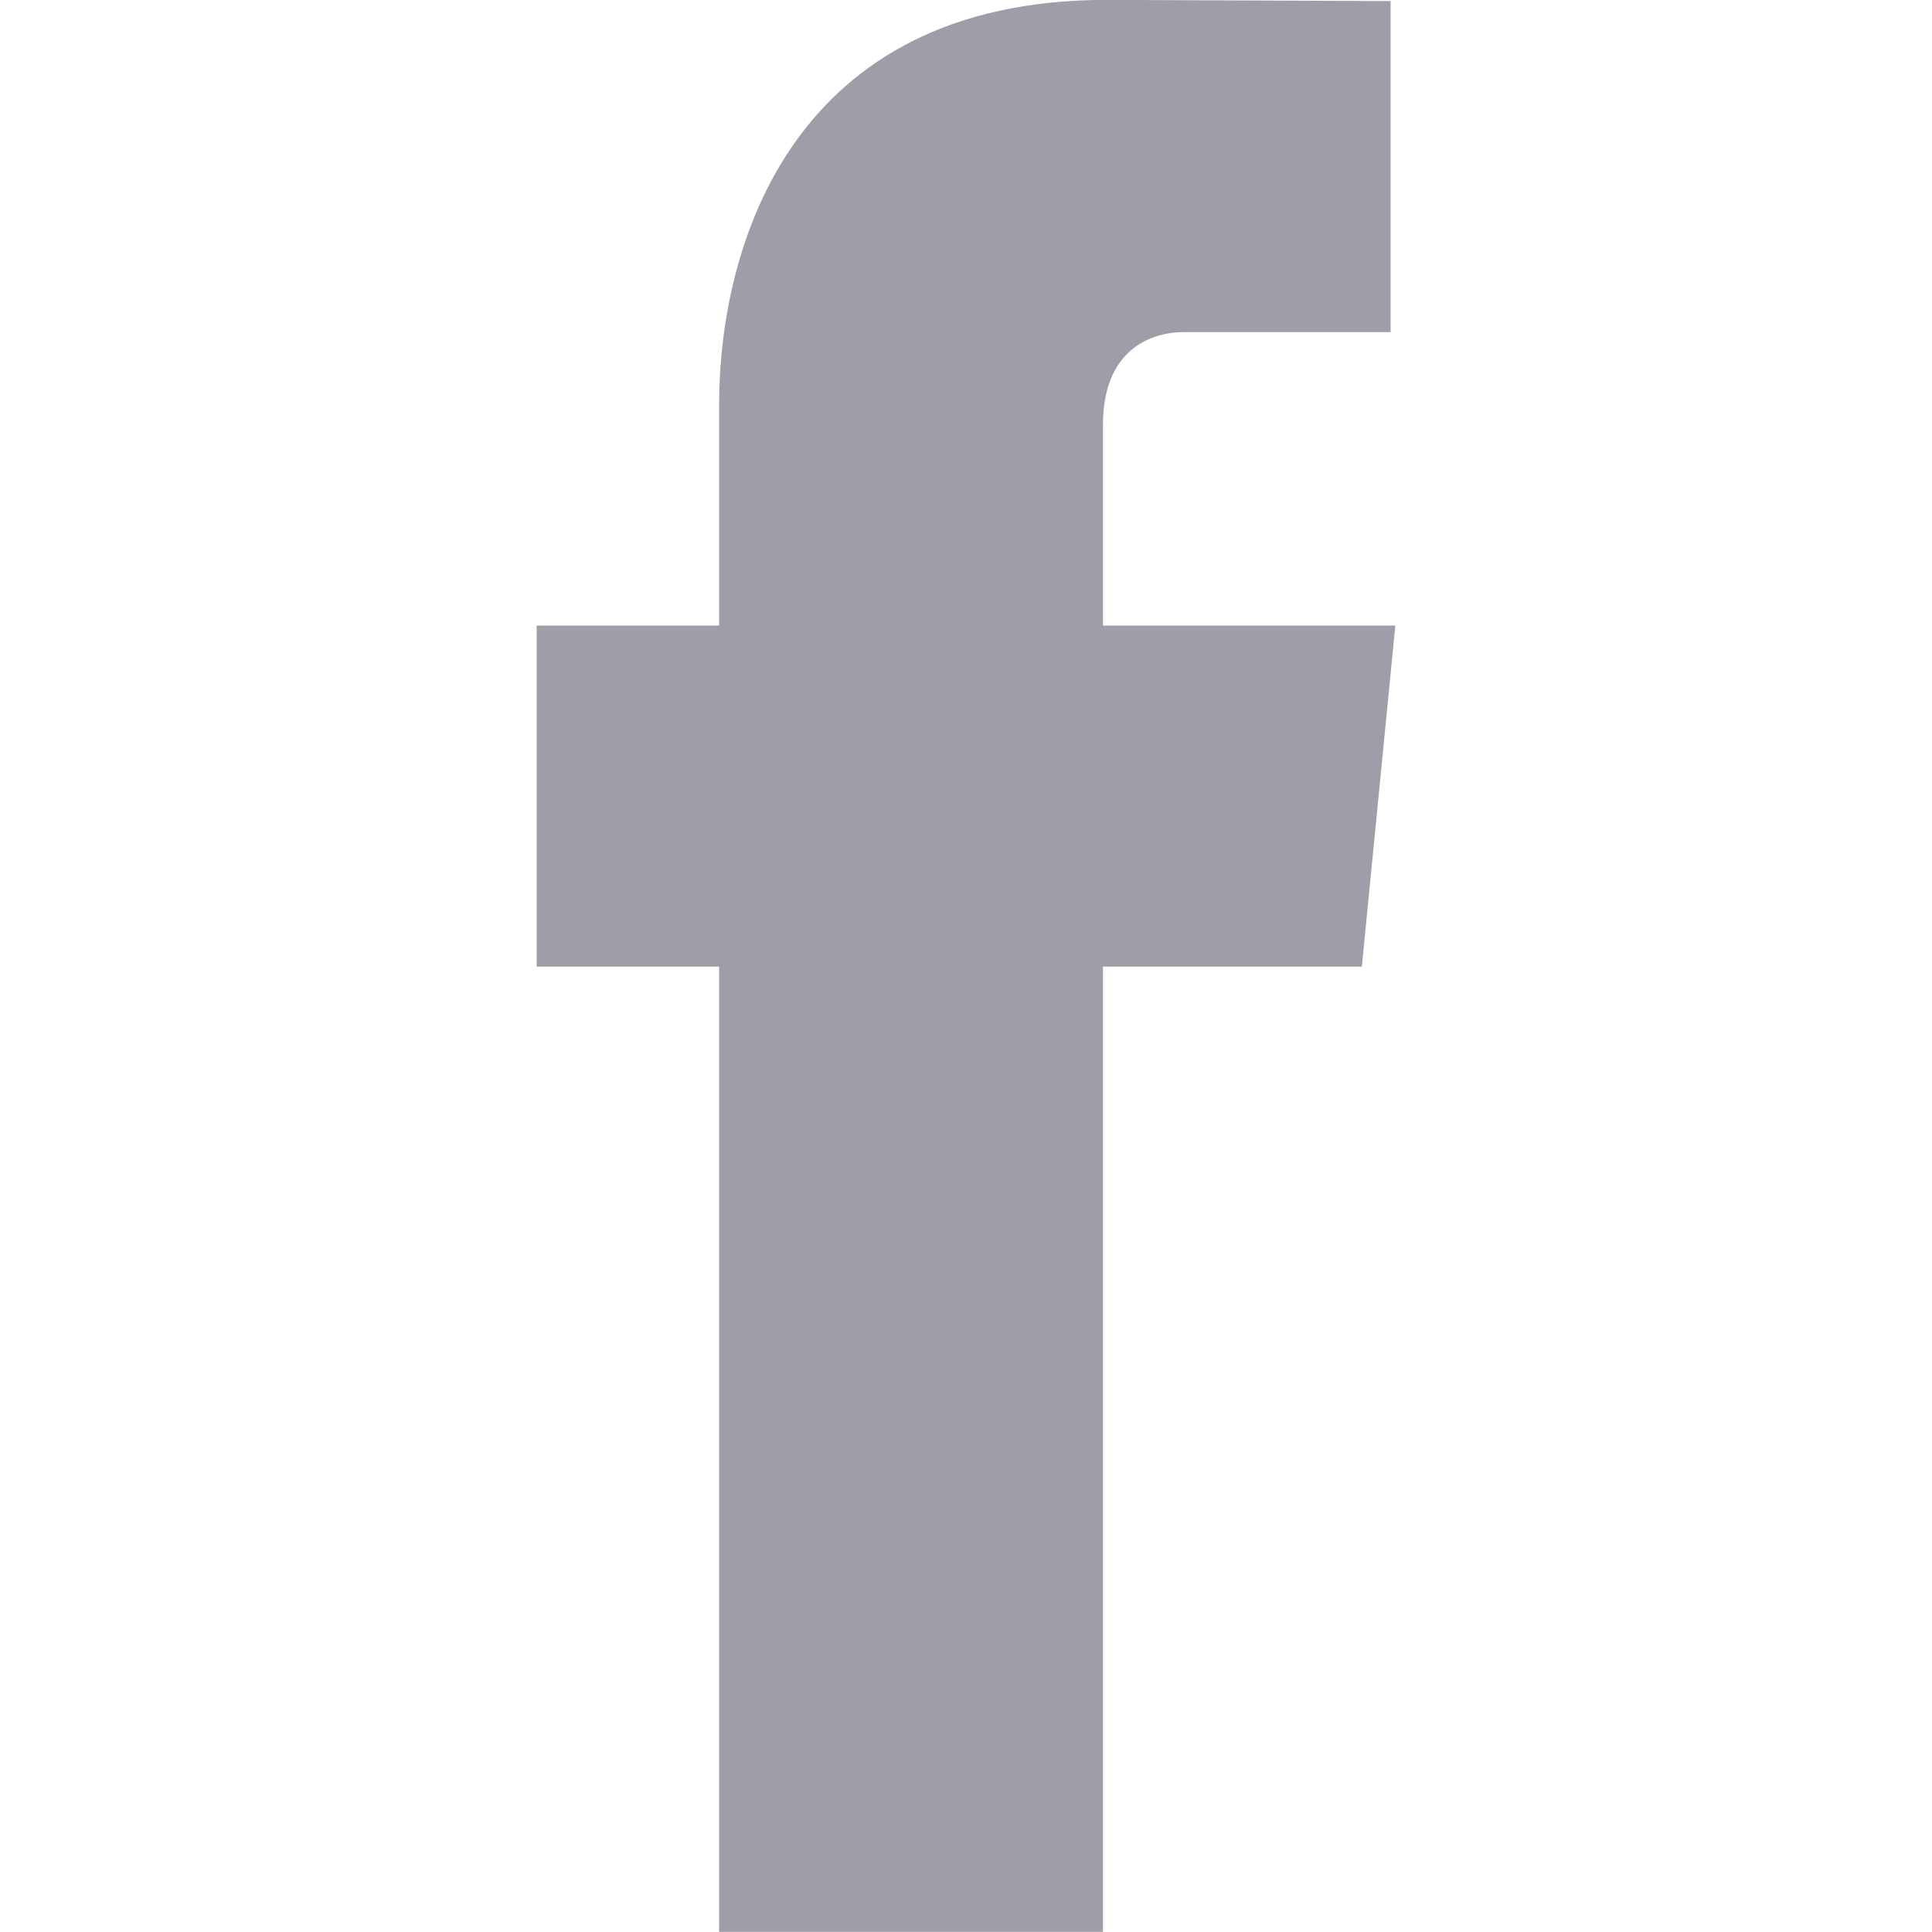
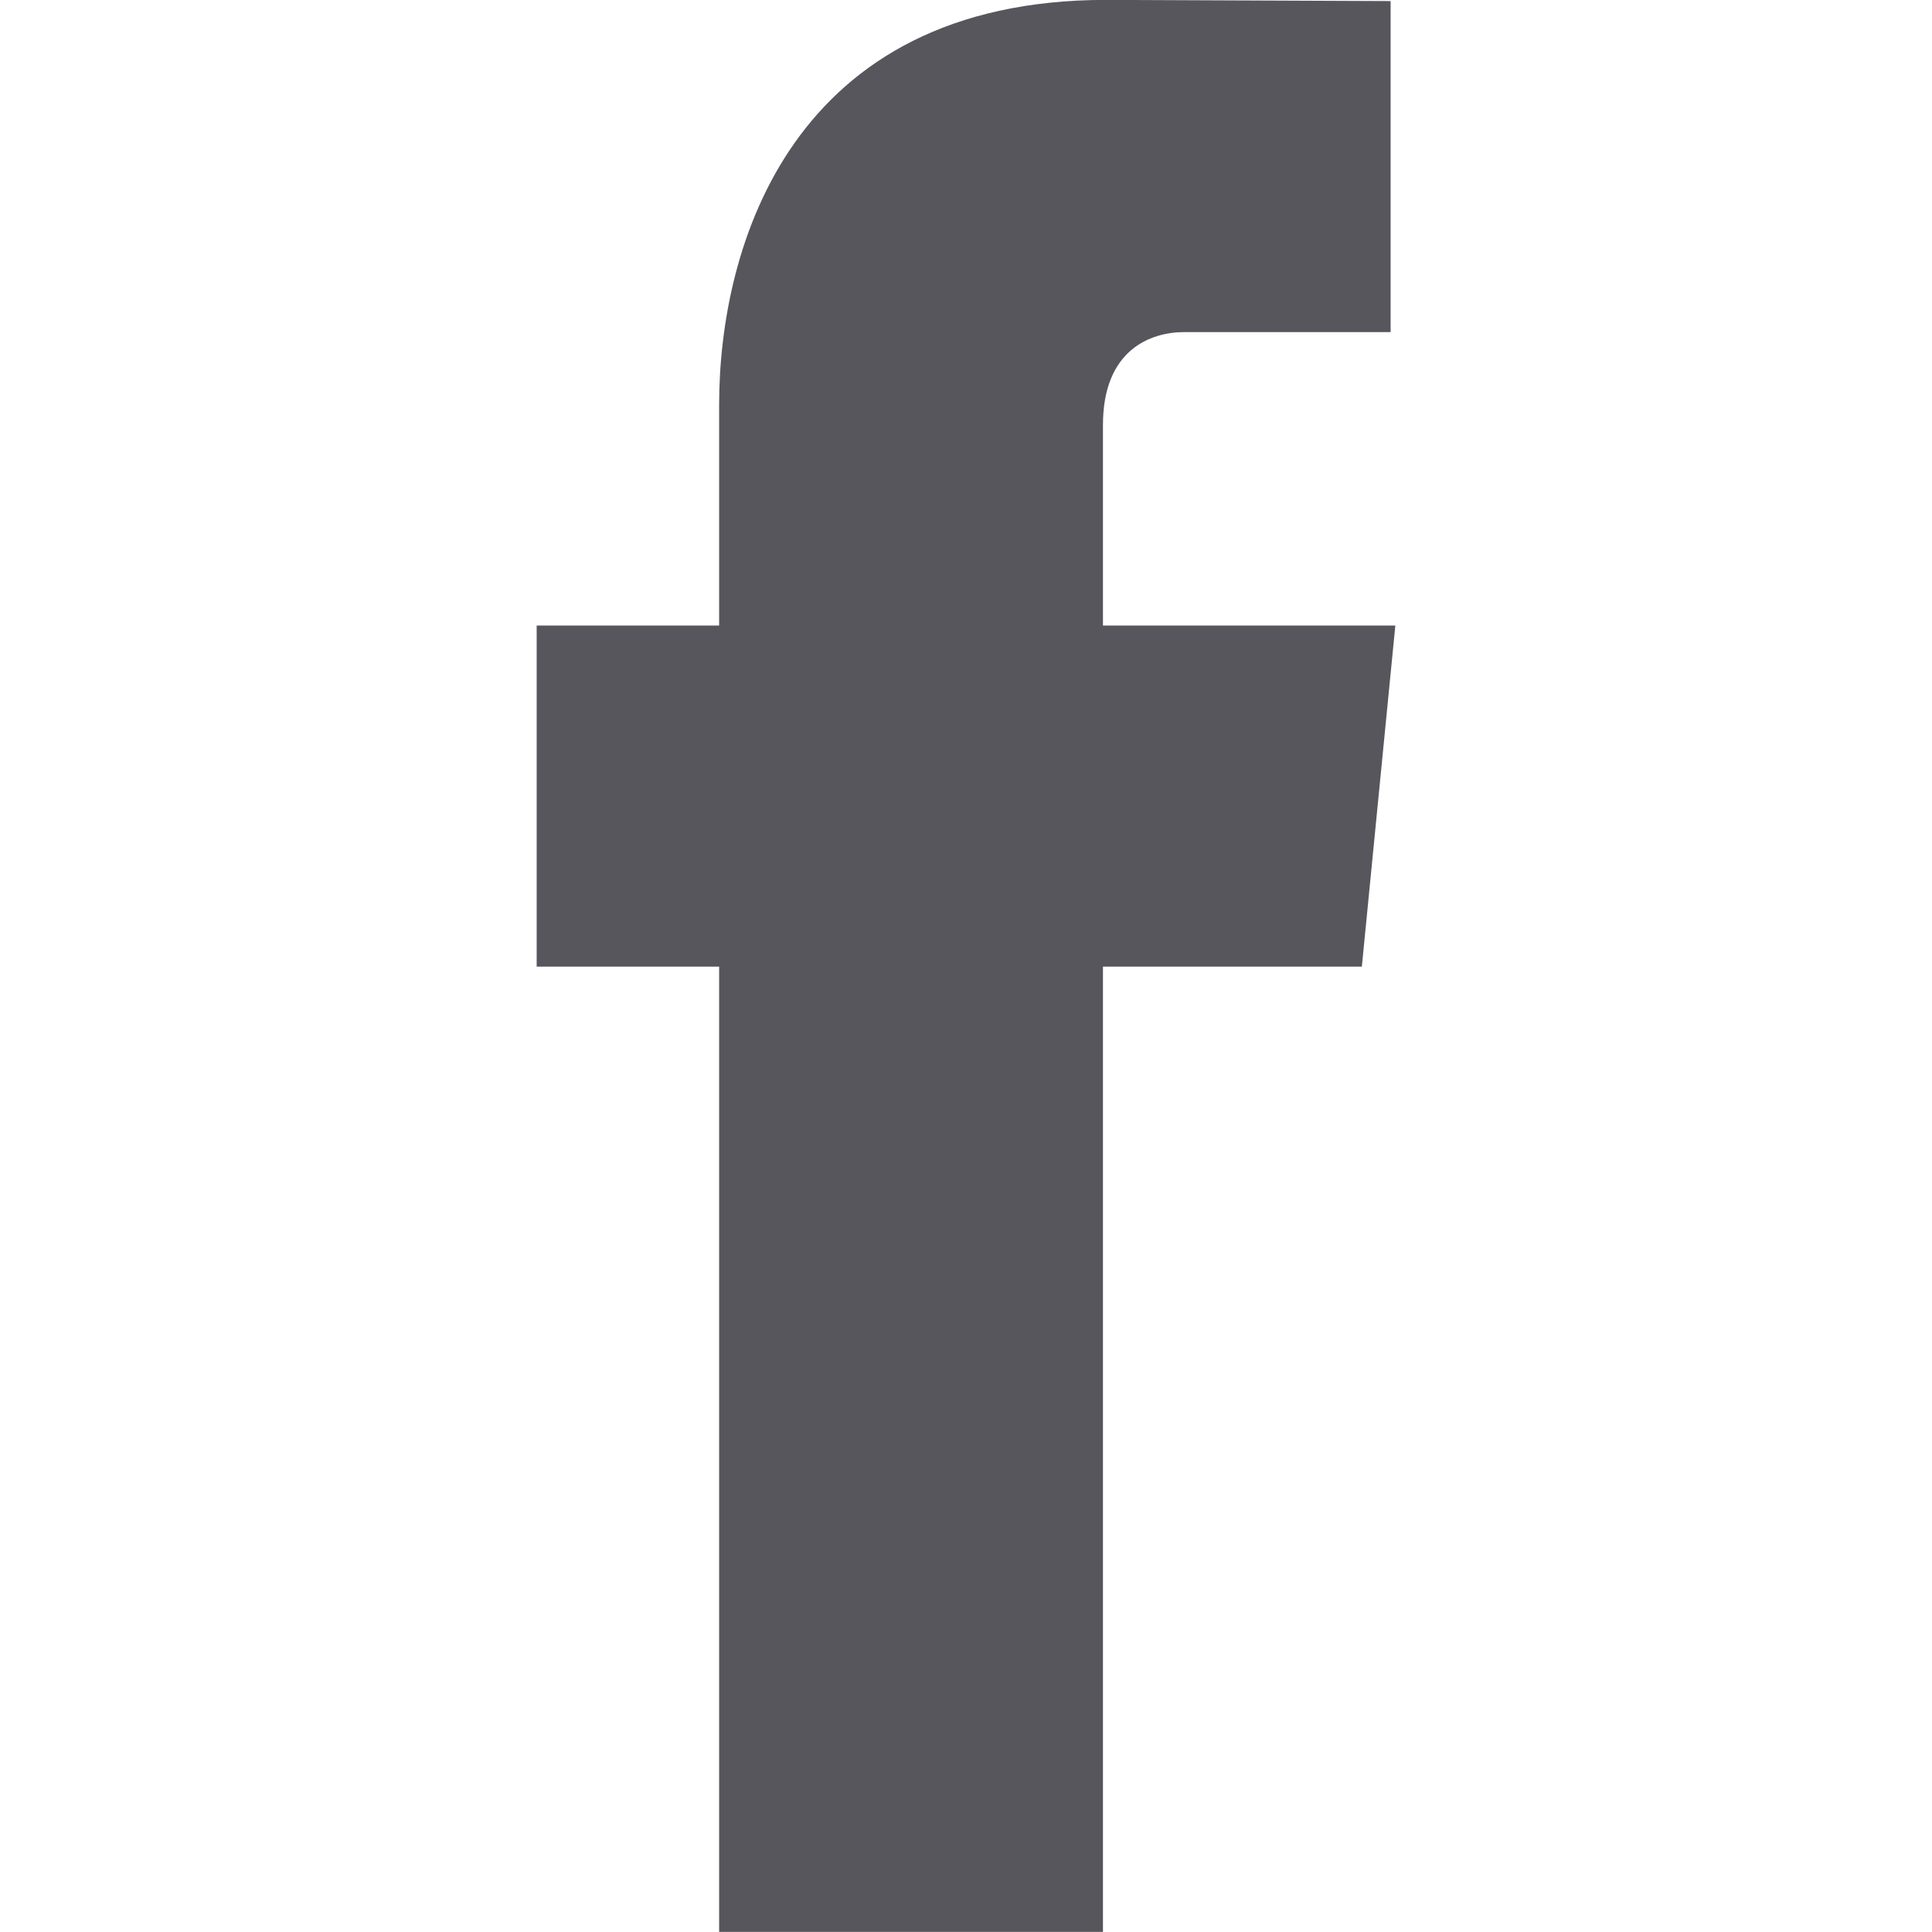
<svg xmlns="http://www.w3.org/2000/svg" width="18" height="18" viewBox="0 0 18 18">
-   <path d="M10.276 5.828v-1.868c0-.702.444-.866.758-.866h1.922v-3.084l-2.648-.011c-2.939 0-3.608 2.3-3.608 3.773v2.056h-1.7v3.178h1.7v8.993h3.576v-8.993h2.412l.312-3.178h-2.724z" fill="#9E9EA8" />
+   <path d="M10.276 5.828v-1.868c0-.702.444-.866.758-.866h1.922v-3.084l-2.648-.011c-2.939 0-3.608 2.3-3.608 3.773v2.056h-1.7v3.178h1.7v8.993h3.576v-8.993h2.412l.312-3.178h-2.724z" fill="#56565C" />
</svg>
